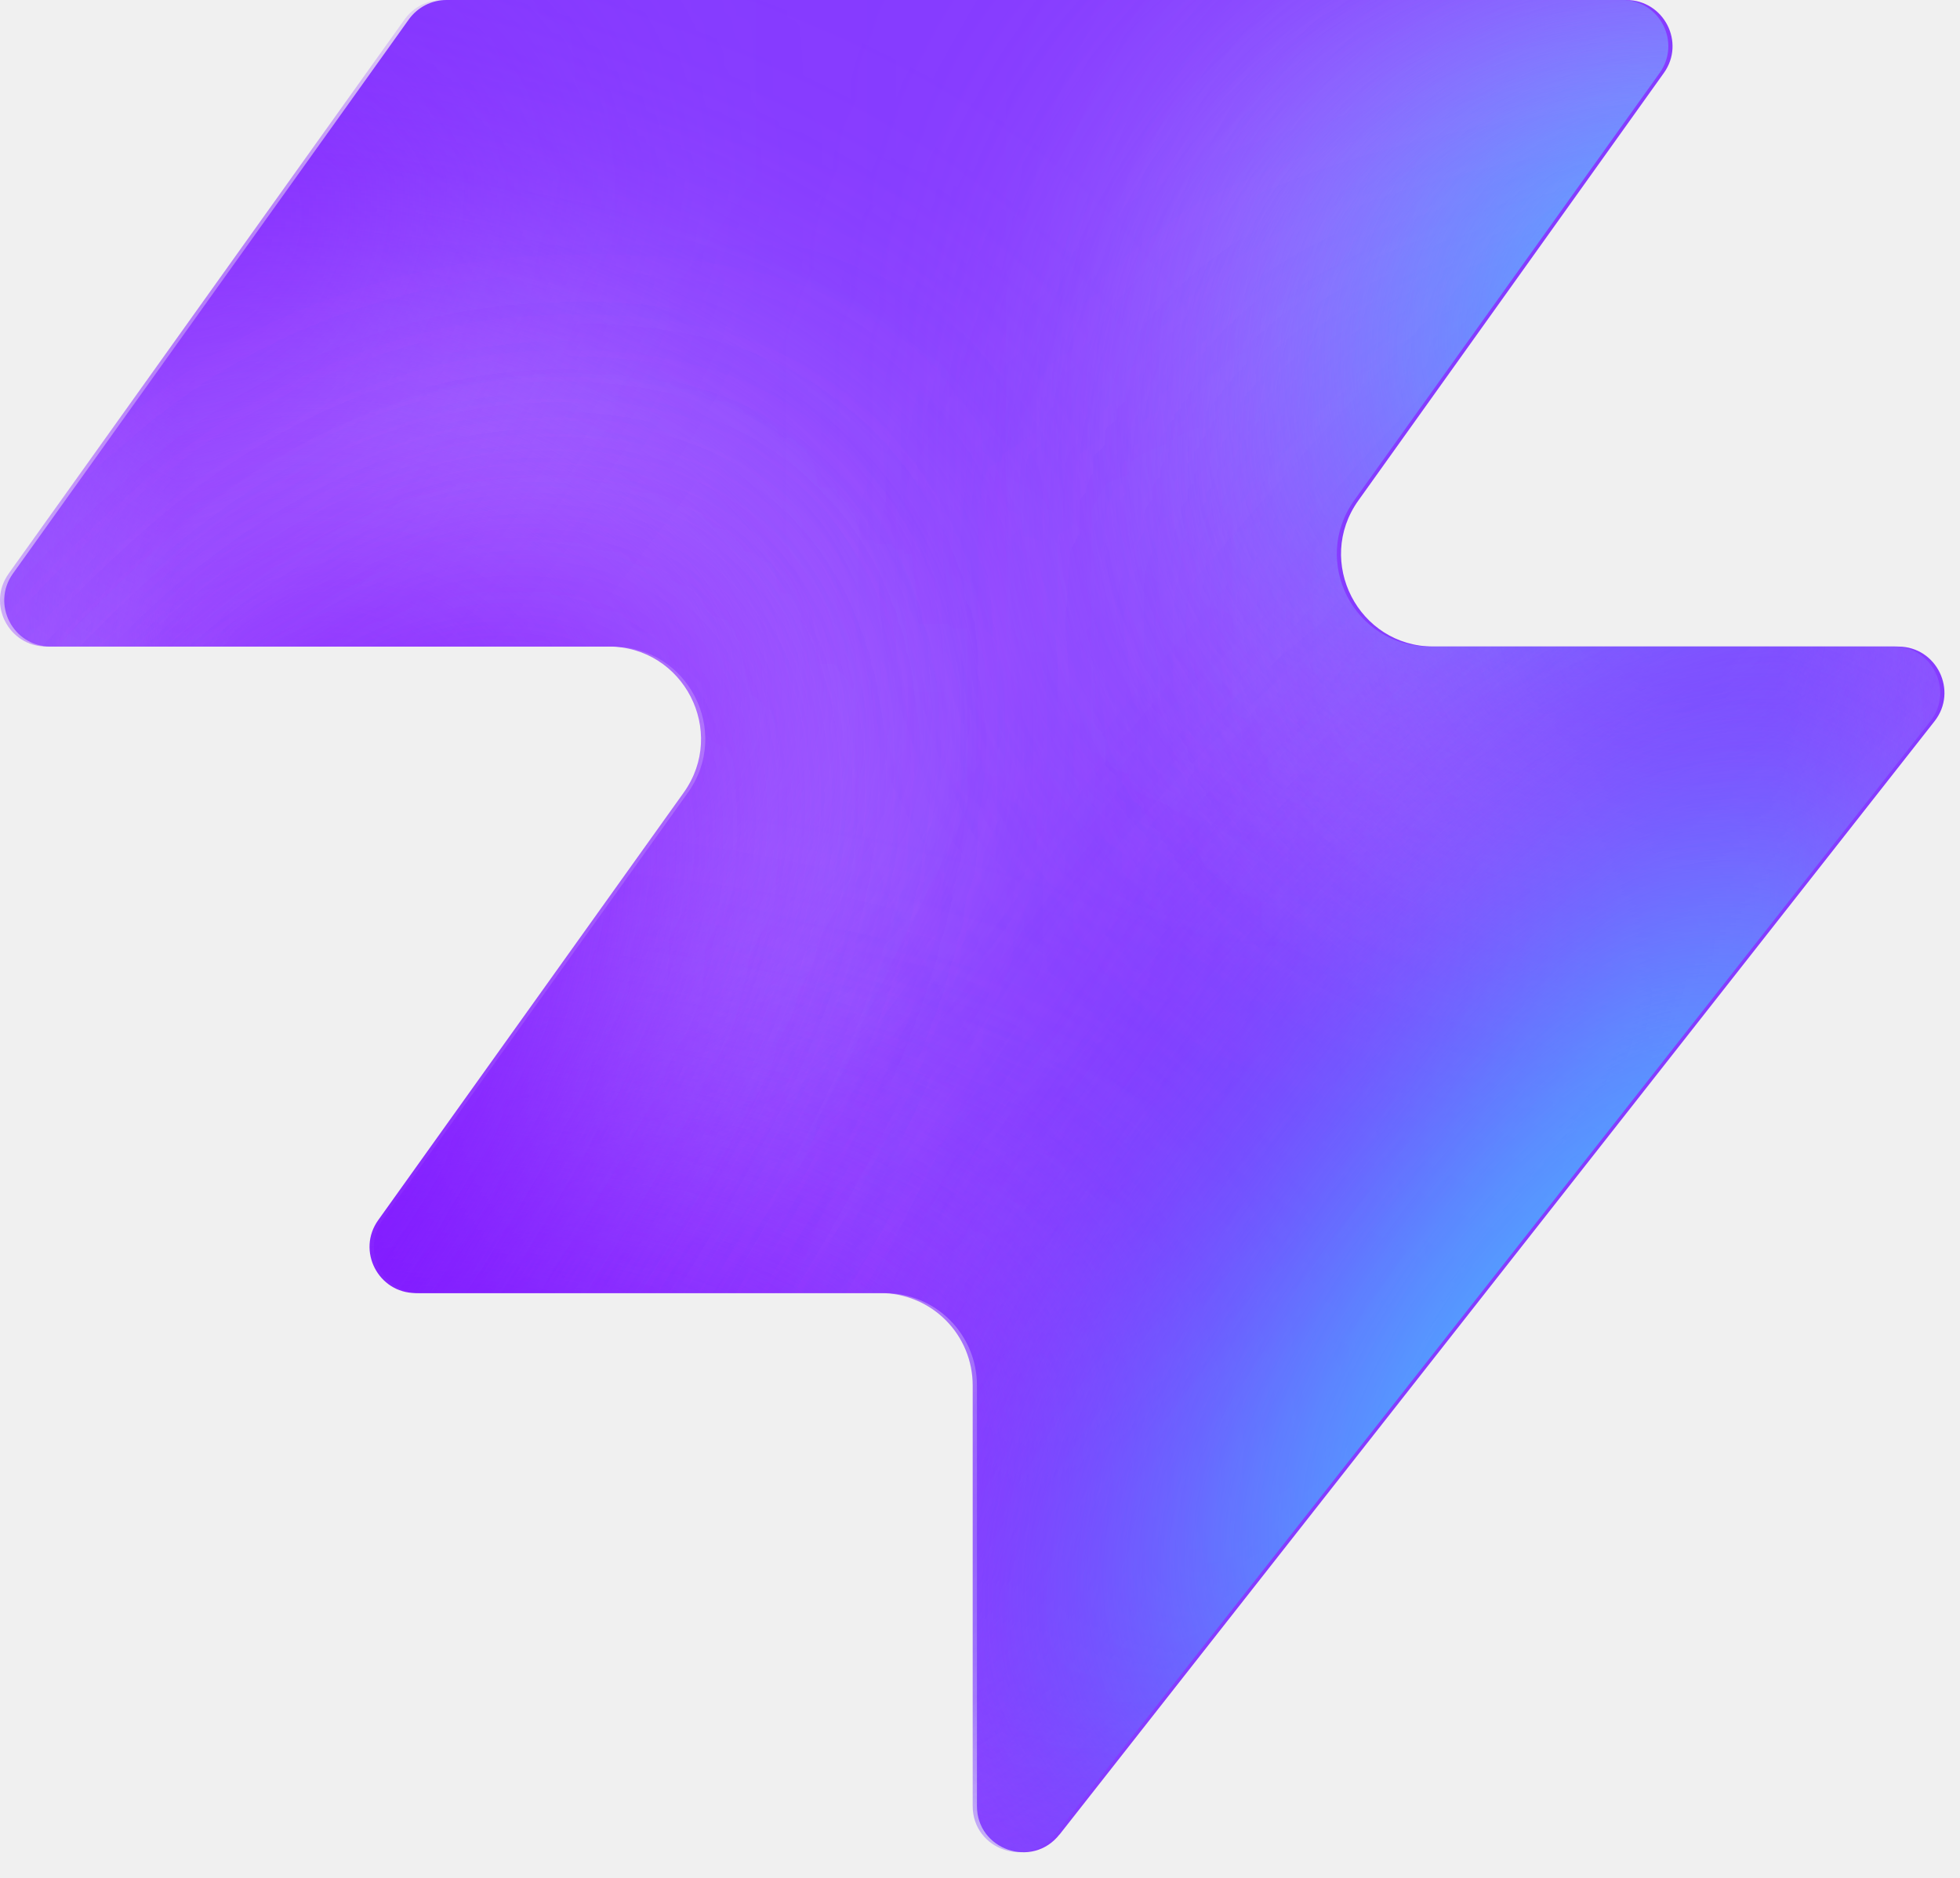
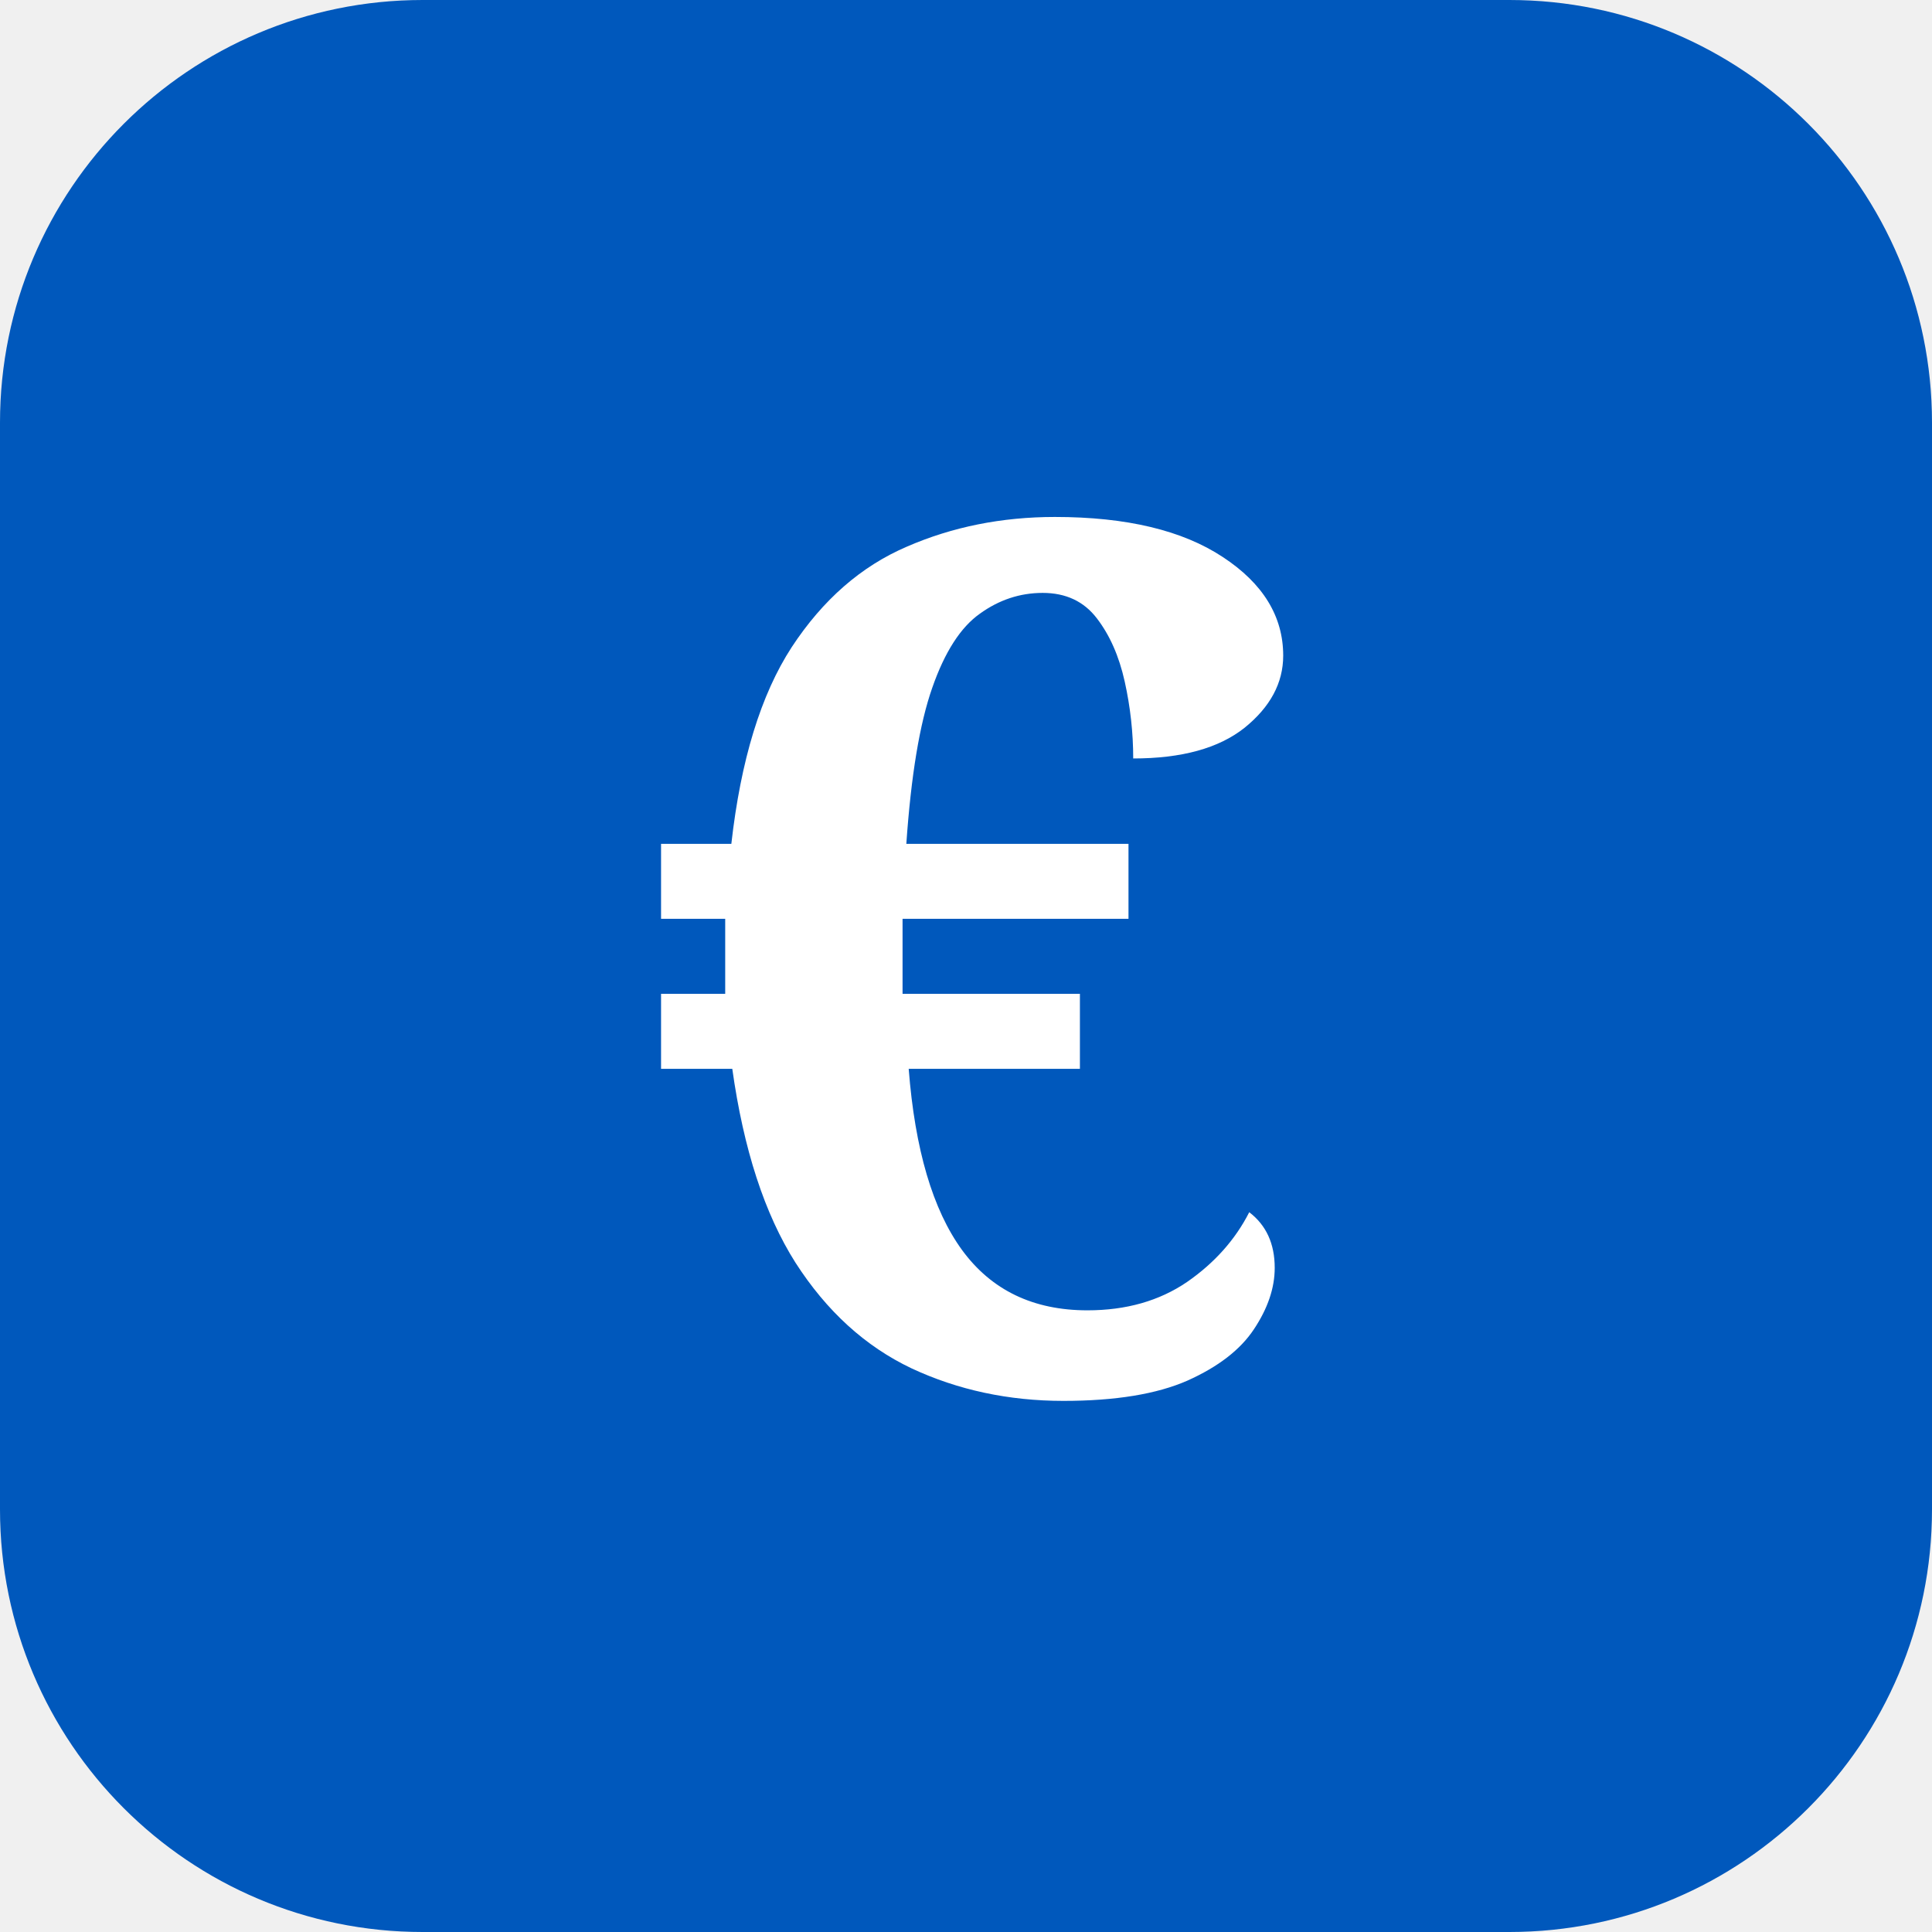
- <svg xmlns="http://www.w3.org/2000/svg" width="48" height="46" fill="none" viewBox="0 0 48 46">
-   <path fill="#863bff" d="M25.946 44.938c-.664.845-2.021.375-2.021-.698V33.937a2.26 2.26 0 0 0-2.262-2.262H10.287c-.92 0-1.456-1.04-.92-1.788l7.48-10.471c1.07-1.497 0-3.578-1.842-3.578H1.237c-.92 0-1.456-1.04-.92-1.788L10.013.474c.214-.297.556-.474.92-.474h28.894c.92 0 1.456 1.04.92 1.788l-7.48 10.471c-1.07 1.498 0 3.579 1.842 3.579h11.377c.943 0 1.473 1.088.89 1.83L25.947 44.94z" style="fill:#863bff;fill:color(display-p3 .525 .23 1);fill-opacity:1" />
-   <mask id="a" width="48" height="46" x="0" y="0" maskUnits="userSpaceOnUse" style="mask-type:alpha">
-     <path fill="#000" d="M25.842 44.938c-.664.844-2.021.375-2.021-.698V33.937a2.26 2.26 0 0 0-2.262-2.262H10.183c-.92 0-1.456-1.04-.92-1.788l7.48-10.471c1.07-1.498 0-3.579-1.842-3.579H1.133c-.92 0-1.456-1.04-.92-1.787L9.91.473c.214-.297.556-.474.92-.474h28.894c.92 0 1.456 1.04.92 1.788l-7.48 10.471c-1.07 1.498 0 3.578 1.842 3.578h11.377c.943 0 1.473 1.088.89 1.832L25.843 44.94z" style="fill:#000;fill-opacity:1" />
-   </mask>
-   <g mask="url(#a)">
-     <g filter="url(#b)">
-       <ellipse cx="5.508" cy="14.704" fill="#ede6ff" rx="5.508" ry="14.704" style="fill:#ede6ff;fill:color(display-p3 .927 .903 1);fill-opacity:1" transform="matrix(.00324 1 1 -.00324 -4.47 31.516)" />
-     </g>
-     <g filter="url(#c)">
-       <ellipse cx="10.399" cy="29.851" fill="#ede6ff" rx="10.399" ry="29.851" style="fill:#ede6ff;fill:color(display-p3 .927 .903 1);fill-opacity:1" transform="matrix(.00324 1 1 -.00324 -39.328 7.883)" />
-     </g>
-     <g filter="url(#d)">
-       <ellipse cx="5.508" cy="30.487" fill="#7e14ff" rx="5.508" ry="30.487" style="fill:#7e14ff;fill:color(display-p3 .492 .077 1);fill-opacity:1" transform="rotate(89.814 -25.913 -14.639)scale(1 -1)" />
-     </g>
-     <g filter="url(#e)">
-       <ellipse cx="5.508" cy="30.599" fill="#7e14ff" rx="5.508" ry="30.599" style="fill:#7e14ff;fill:color(display-p3 .492 .077 1);fill-opacity:1" transform="rotate(89.814 -32.644 -3.334)scale(1 -1)" />
-     </g>
-     <g filter="url(#f)">
-       <ellipse cx="5.508" cy="30.599" fill="#7e14ff" rx="5.508" ry="30.599" style="fill:#7e14ff;fill:color(display-p3 .492 .077 1);fill-opacity:1" transform="matrix(.00324 1 1 -.00324 -34.34 30.47)" />
-     </g>
-     <g filter="url(#g)">
-       <ellipse cx="14.072" cy="22.078" fill="#ede6ff" rx="14.072" ry="22.078" style="fill:#ede6ff;fill:color(display-p3 .927 .903 1);fill-opacity:1" transform="rotate(93.35 24.506 48.493)scale(-1 1)" />
-     </g>
-     <g filter="url(#h)">
-       <ellipse cx="3.47" cy="21.501" fill="#7e14ff" rx="3.47" ry="21.501" style="fill:#7e14ff;fill:color(display-p3 .492 .077 1);fill-opacity:1" transform="rotate(89.009 28.708 47.59)scale(-1 1)" />
-     </g>
-     <g filter="url(#i)">
-       <ellipse cx="3.47" cy="21.501" fill="#7e14ff" rx="3.47" ry="21.501" style="fill:#7e14ff;fill:color(display-p3 .492 .077 1);fill-opacity:1" transform="rotate(89.009 28.708 47.59)scale(-1 1)" />
-     </g>
-     <g filter="url(#j)">
-       <ellipse cx=".387" cy="8.972" fill="#7e14ff" rx="4.407" ry="29.108" style="fill:#7e14ff;fill:color(display-p3 .492 .077 1);fill-opacity:1" transform="rotate(39.51 .387 8.972)" />
-     </g>
-     <g filter="url(#k)">
-       <ellipse cx="47.523" cy="-6.092" fill="#7e14ff" rx="4.407" ry="29.108" style="fill:#7e14ff;fill:color(display-p3 .492 .077 1);fill-opacity:1" transform="rotate(37.892 47.523 -6.092)" />
-     </g>
-     <g filter="url(#l)">
-       <ellipse cx="41.412" cy="6.333" fill="#47bfff" rx="5.971" ry="9.665" style="fill:#47bfff;fill:color(display-p3 .28 .748 1);fill-opacity:1" transform="rotate(37.892 41.412 6.333)" />
-     </g>
-     <g filter="url(#m)">
-       <ellipse cx="-1.879" cy="38.332" fill="#7e14ff" rx="4.407" ry="29.108" style="fill:#7e14ff;fill:color(display-p3 .492 .077 1);fill-opacity:1" transform="rotate(37.892 -1.88 38.332)" />
-     </g>
-     <g filter="url(#n)">
-       <ellipse cx="-1.879" cy="38.332" fill="#7e14ff" rx="4.407" ry="29.108" style="fill:#7e14ff;fill:color(display-p3 .492 .077 1);fill-opacity:1" transform="rotate(37.892 -1.88 38.332)" />
-     </g>
-     <g filter="url(#o)">
-       <ellipse cx="35.651" cy="29.907" fill="#7e14ff" rx="4.407" ry="29.108" style="fill:#7e14ff;fill:color(display-p3 .492 .077 1);fill-opacity:1" transform="rotate(37.892 35.651 29.907)" />
-     </g>
-     <g filter="url(#p)">
-       <ellipse cx="38.418" cy="32.4" fill="#47bfff" rx="5.971" ry="15.297" style="fill:#47bfff;fill:color(display-p3 .28 .748 1);fill-opacity:1" transform="rotate(37.892 38.418 32.4)" />
-     </g>
-   </g>
-   <defs>
-     <filter id="b" width="60.045" height="41.654" x="-19.77" y="16.149" color-interpolation-filters="sRGB" filterUnits="userSpaceOnUse">
-       <feFlood flood-opacity="0" result="BackgroundImageFix" />
-       <feBlend in="SourceGraphic" in2="BackgroundImageFix" result="shape" />
-       <feGaussianBlur result="effect1_foregroundBlur_2002_17158" stdDeviation="7.659" />
-     </filter>
-     <filter id="c" width="90.34" height="51.437" x="-54.613" y="-7.533" color-interpolation-filters="sRGB" filterUnits="userSpaceOnUse">
-       <feFlood flood-opacity="0" result="BackgroundImageFix" />
-       <feBlend in="SourceGraphic" in2="BackgroundImageFix" result="shape" />
-       <feGaussianBlur result="effect1_foregroundBlur_2002_17158" stdDeviation="7.659" />
-     </filter>
-     <filter id="d" width="79.355" height="29.4" x="-49.64" y="2.03" color-interpolation-filters="sRGB" filterUnits="userSpaceOnUse">
-       <feFlood flood-opacity="0" result="BackgroundImageFix" />
-       <feBlend in="SourceGraphic" in2="BackgroundImageFix" result="shape" />
-       <feGaussianBlur result="effect1_foregroundBlur_2002_17158" stdDeviation="4.596" />
-     </filter>
-     <filter id="e" width="79.579" height="29.4" x="-45.045" y="20.029" color-interpolation-filters="sRGB" filterUnits="userSpaceOnUse">
-       <feFlood flood-opacity="0" result="BackgroundImageFix" />
-       <feBlend in="SourceGraphic" in2="BackgroundImageFix" result="shape" />
-       <feGaussianBlur result="effect1_foregroundBlur_2002_17158" stdDeviation="4.596" />
-     </filter>
-     <filter id="f" width="79.579" height="29.4" x="-43.513" y="21.178" color-interpolation-filters="sRGB" filterUnits="userSpaceOnUse">
-       <feFlood flood-opacity="0" result="BackgroundImageFix" />
-       <feBlend in="SourceGraphic" in2="BackgroundImageFix" result="shape" />
-       <feGaussianBlur result="effect1_foregroundBlur_2002_17158" stdDeviation="4.596" />
-     </filter>
-     <filter id="g" width="74.749" height="58.852" x="15.756" y="-17.901" color-interpolation-filters="sRGB" filterUnits="userSpaceOnUse">
-       <feFlood flood-opacity="0" result="BackgroundImageFix" />
-       <feBlend in="SourceGraphic" in2="BackgroundImageFix" result="shape" />
-       <feGaussianBlur result="effect1_foregroundBlur_2002_17158" stdDeviation="7.659" />
-     </filter>
-     <filter id="h" width="61.377" height="25.362" x="23.548" y="2.284" color-interpolation-filters="sRGB" filterUnits="userSpaceOnUse">
-       <feFlood flood-opacity="0" result="BackgroundImageFix" />
-       <feBlend in="SourceGraphic" in2="BackgroundImageFix" result="shape" />
-       <feGaussianBlur result="effect1_foregroundBlur_2002_17158" stdDeviation="4.596" />
-     </filter>
-     <filter id="i" width="61.377" height="25.362" x="23.548" y="2.284" color-interpolation-filters="sRGB" filterUnits="userSpaceOnUse">
-       <feFlood flood-opacity="0" result="BackgroundImageFix" />
-       <feBlend in="SourceGraphic" in2="BackgroundImageFix" result="shape" />
-       <feGaussianBlur result="effect1_foregroundBlur_2002_17158" stdDeviation="4.596" />
-     </filter>
-     <filter id="j" width="56.045" height="63.649" x="-27.636" y="-22.853" color-interpolation-filters="sRGB" filterUnits="userSpaceOnUse">
-       <feFlood flood-opacity="0" result="BackgroundImageFix" />
-       <feBlend in="SourceGraphic" in2="BackgroundImageFix" result="shape" />
-       <feGaussianBlur result="effect1_foregroundBlur_2002_17158" stdDeviation="4.596" />
-     </filter>
-     <filter id="k" width="54.814" height="64.646" x="20.116" y="-38.415" color-interpolation-filters="sRGB" filterUnits="userSpaceOnUse">
-       <feFlood flood-opacity="0" result="BackgroundImageFix" />
-       <feBlend in="SourceGraphic" in2="BackgroundImageFix" result="shape" />
-       <feGaussianBlur result="effect1_foregroundBlur_2002_17158" stdDeviation="4.596" />
-     </filter>
-     <filter id="l" width="33.541" height="35.313" x="24.641" y="-11.323" color-interpolation-filters="sRGB" filterUnits="userSpaceOnUse">
-       <feFlood flood-opacity="0" result="BackgroundImageFix" />
-       <feBlend in="SourceGraphic" in2="BackgroundImageFix" result="shape" />
-       <feGaussianBlur result="effect1_foregroundBlur_2002_17158" stdDeviation="4.596" />
-     </filter>
-     <filter id="m" width="54.814" height="64.646" x="-29.286" y="6.009" color-interpolation-filters="sRGB" filterUnits="userSpaceOnUse">
-       <feFlood flood-opacity="0" result="BackgroundImageFix" />
-       <feBlend in="SourceGraphic" in2="BackgroundImageFix" result="shape" />
-       <feGaussianBlur result="effect1_foregroundBlur_2002_17158" stdDeviation="4.596" />
-     </filter>
-     <filter id="n" width="54.814" height="64.646" x="-29.286" y="6.009" color-interpolation-filters="sRGB" filterUnits="userSpaceOnUse">
-       <feFlood flood-opacity="0" result="BackgroundImageFix" />
-       <feBlend in="SourceGraphic" in2="BackgroundImageFix" result="shape" />
-       <feGaussianBlur result="effect1_foregroundBlur_2002_17158" stdDeviation="4.596" />
-     </filter>
-     <filter id="o" width="54.814" height="64.646" x="8.244" y="-2.416" color-interpolation-filters="sRGB" filterUnits="userSpaceOnUse">
-       <feFlood flood-opacity="0" result="BackgroundImageFix" />
-       <feBlend in="SourceGraphic" in2="BackgroundImageFix" result="shape" />
-       <feGaussianBlur result="effect1_foregroundBlur_2002_17158" stdDeviation="4.596" />
-     </filter>
-     <filter id="p" width="39.409" height="43.623" x="18.713" y="10.588" color-interpolation-filters="sRGB" filterUnits="userSpaceOnUse">
-       <feFlood flood-opacity="0" result="BackgroundImageFix" />
-       <feBlend in="SourceGraphic" in2="BackgroundImageFix" result="shape" />
-       <feGaussianBlur result="effect1_foregroundBlur_2002_17158" stdDeviation="4.596" />
-     </filter>
-   </defs>
+ <svg xmlns="http://www.w3.org/2000/svg" viewBox="0 0 64 64">
+   <rect width="64" height="64" rx="14" fill="#0058bc" />
+   <text x="32" y="46" text-anchor="middle" font-family="Georgia, serif" font-size="40" font-weight="700" fill="#ffffff">€</text>
</svg>
